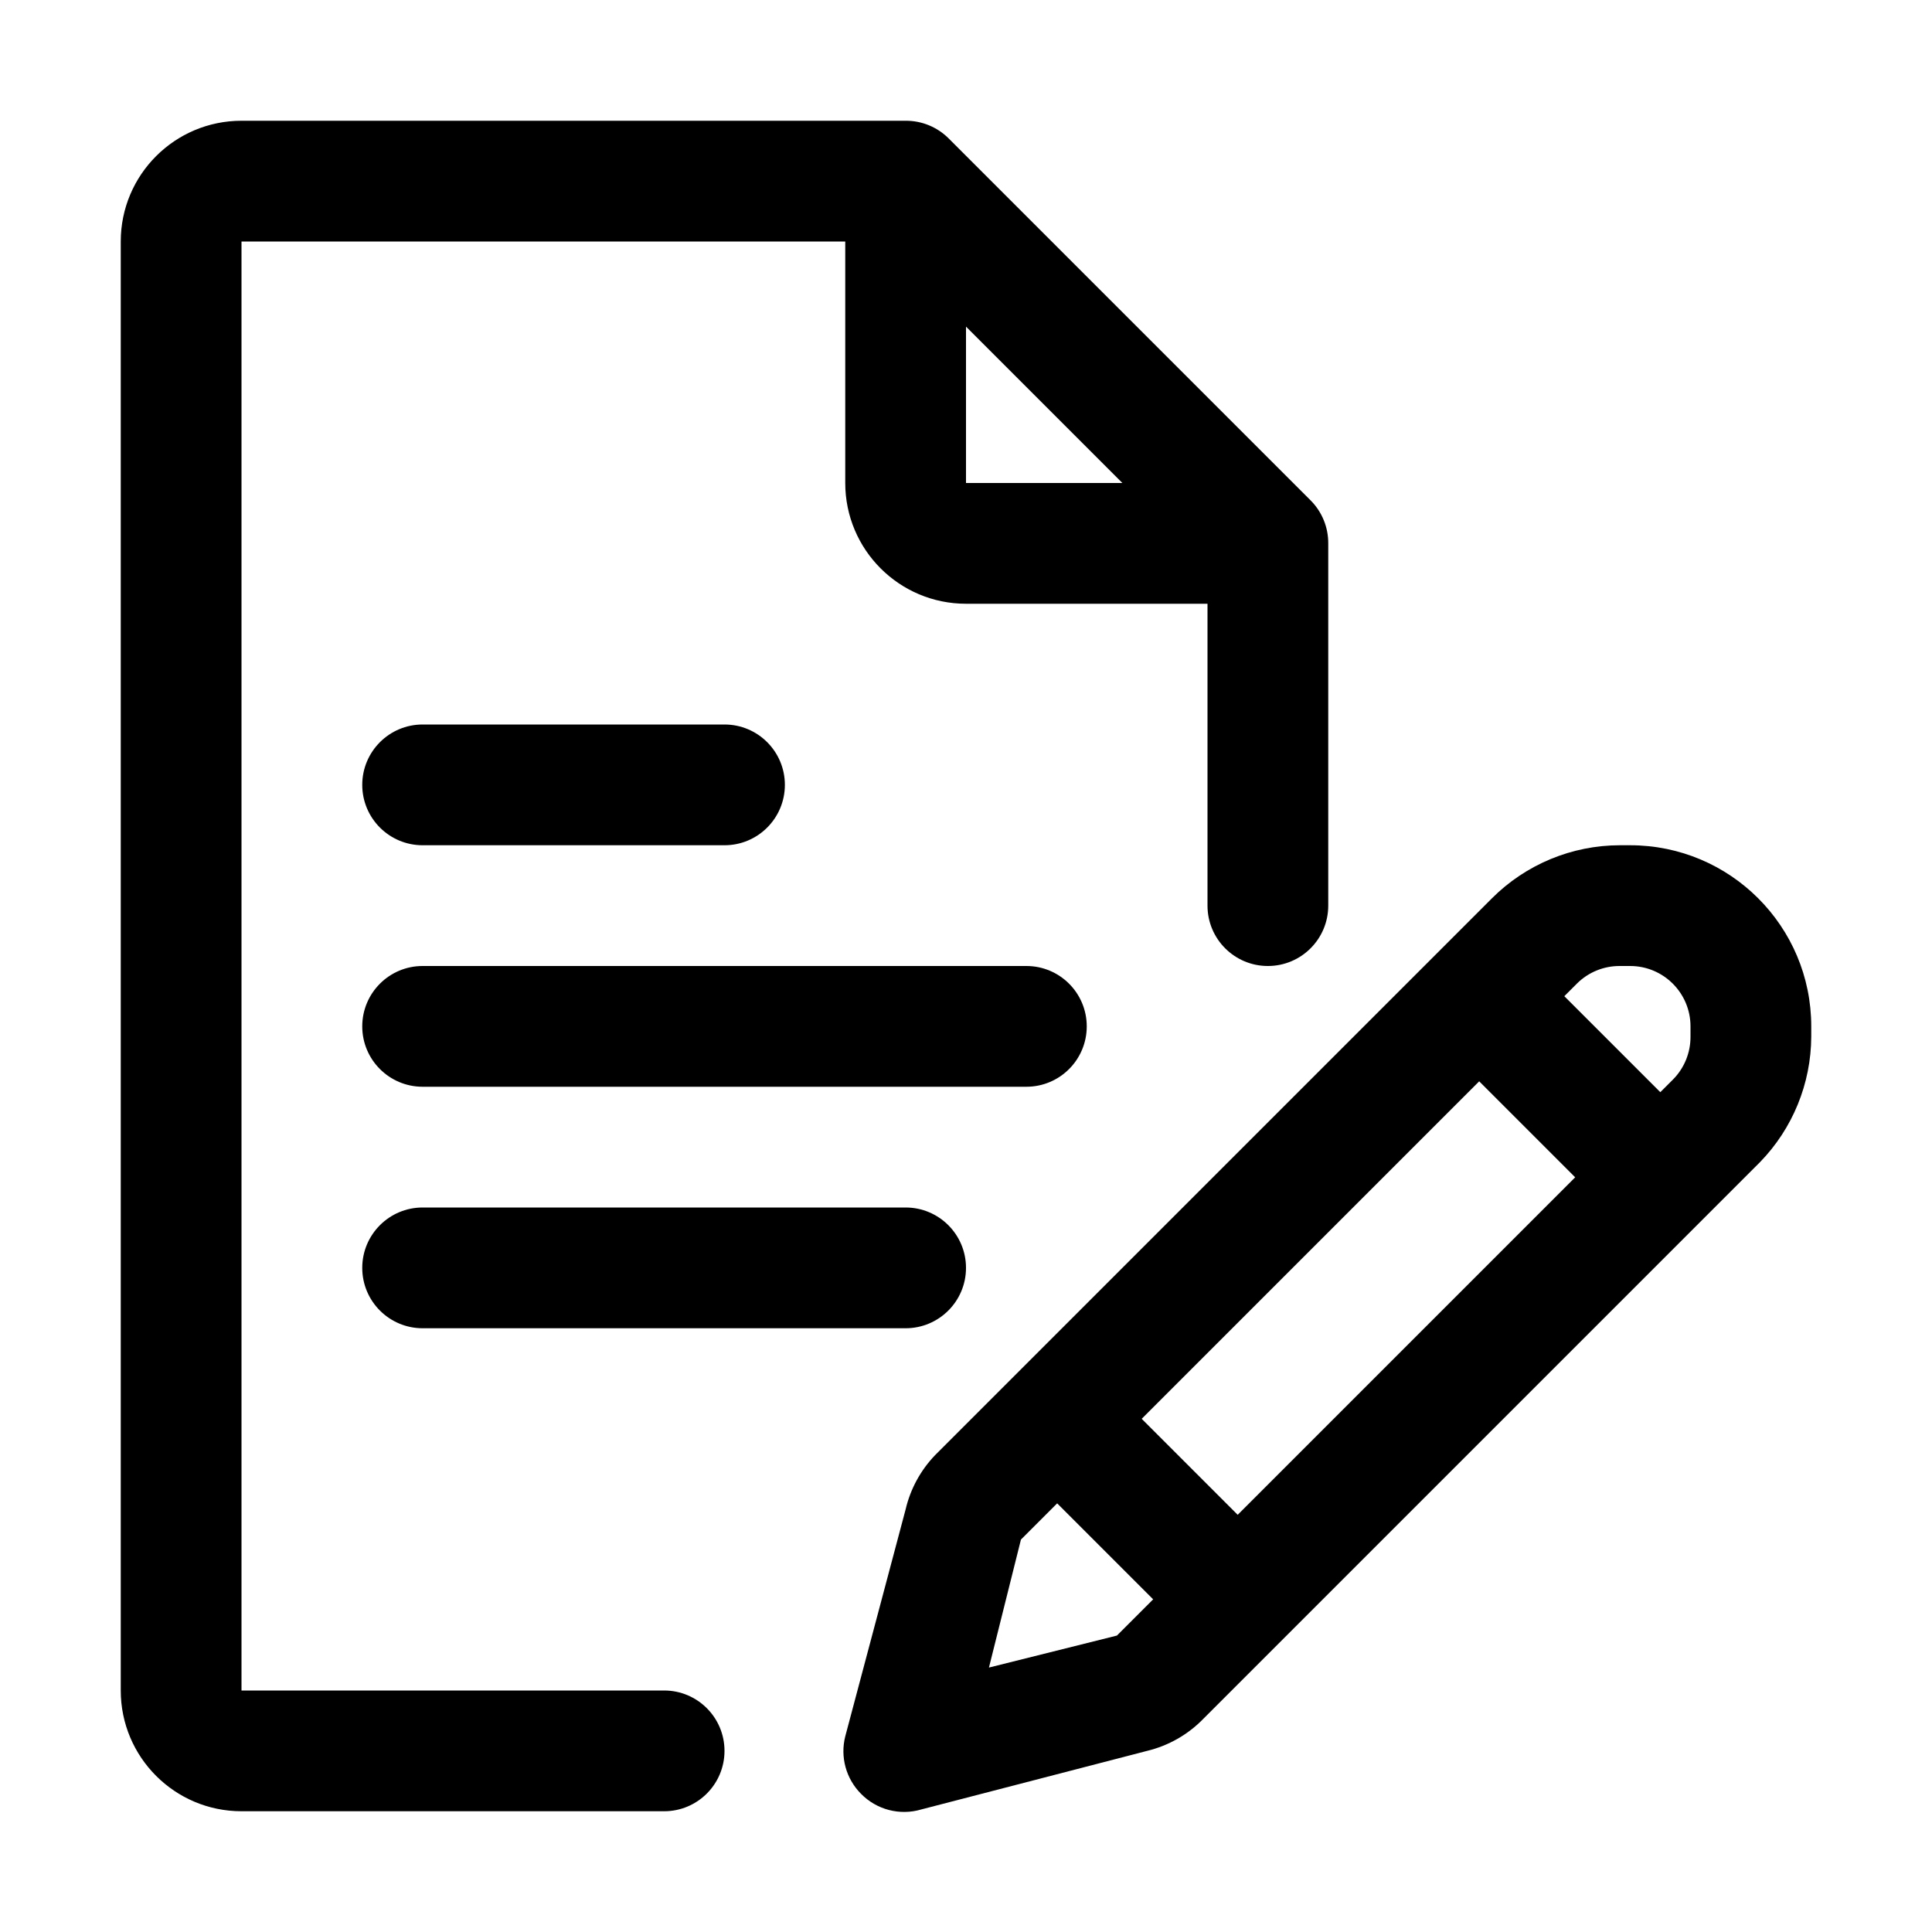
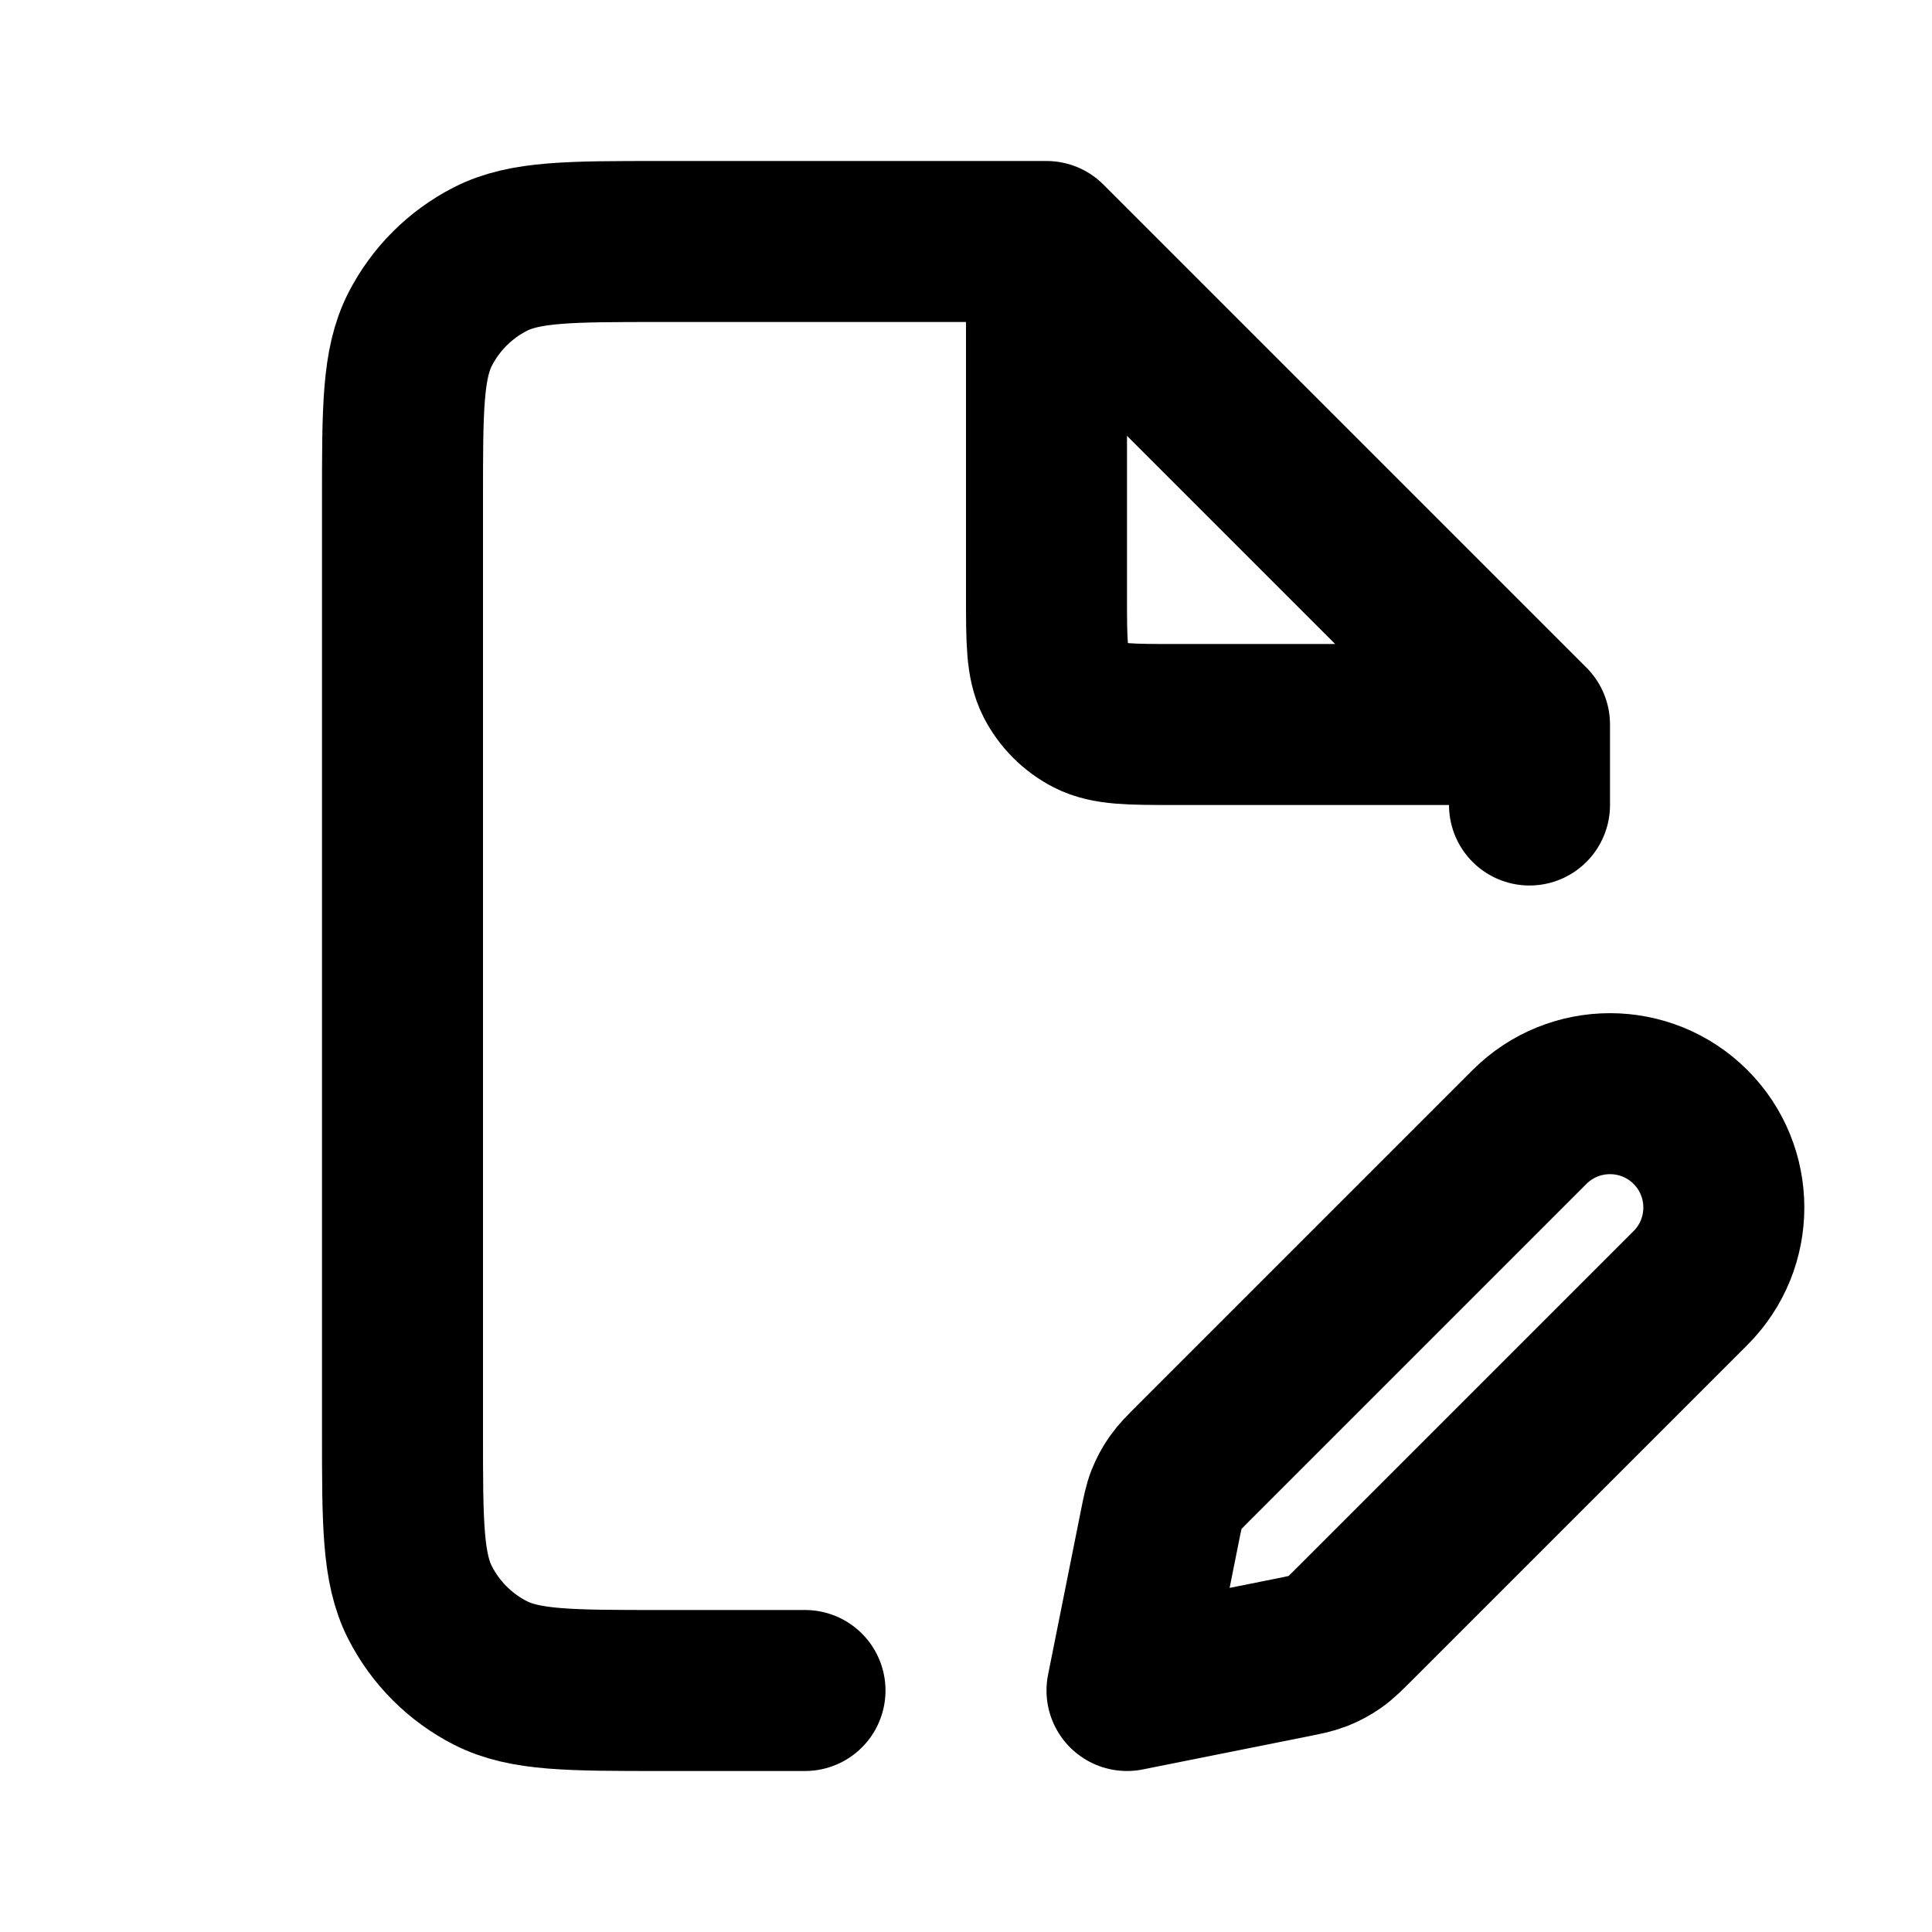
- <svg xmlns="http://www.w3.org/2000/svg" viewBox="0 0 32 32">
-   <g id="Layer_7" data-name="Layer 7">
-     <path d="m11 28h-7v-24h10v4a2 2 0 0 0 2 2h4v5a1 1 0 0 0 2 0v-6a1 1 0 0 0 -.29-.71l-6-6a1 1 0 0 0 -.71-.29h-11a2 2 0 0 0 -2 2v24a2 2 0 0 0 2 2h7a1 1 0 0 0 0-2zm5-22.59 2.59 2.59h-2.59z" />
-     <path d="m7 14h5a1 1 0 0 0 0-2h-5a1 1 0 0 0 0 2z" />
-     <path d="m18 17a1 1 0 0 0 -1-1h-10a1 1 0 0 0 0 2h10a1 1 0 0 0 1-1z" />
-     <path d="m7 20a1 1 0 0 0 0 2h8a1 1 0 0 0 0-2z" />
-     <path d="m27 14h-.17a3 3 0 0 0 -2.12.88l-9.22 9.22a1.93 1.93 0 0 0 -.49.9l-1 3.76a1 1 0 0 0 .26.95 1 1 0 0 0 1 .26l3.74-.97a1.93 1.93 0 0 0 .93-.53l9.22-9.22a3 3 0 0 0 .85-2.08v-.17a3 3 0 0 0 -3-3zm-6.5 11.09-1.59-1.59 5.59-5.59 1.59 1.59zm-2 2-2.12.53.53-2.12.6-.6 1.59 1.59zm9.5-9.92a1 1 0 0 1 -.29.71l-.21.21-1.59-1.59.21-.21a1 1 0 0 1 .71-.29h.17a1 1 0 0 1 1 1z" />
-   </g>
+ <svg xmlns="http://www.w3.org/2000/svg" width="800px" height="800px" viewBox="0 0 24 24" fill="none">
+   <path d="M13 3H8.2C7.08 3 6.52 3 6.092 3.218C5.716 3.41 5.41 3.716 5.218 4.092C5 4.52 5 5.08 5 6.2V17.8C5 18.92 5 19.48 5.218 19.908C5.41 20.284 5.716 20.59 6.092 20.782C6.52 21 7.08 21 8.2 21H10M13 3L19 9M13 3V7.4C13 7.96 13 8.24 13.109 8.454C13.205 8.642 13.358 8.795 13.546 8.891C13.76 9 14.04 9 14.6 9H19M19 9V10M14 21L16.025 20.595C16.201 20.56 16.29 20.542 16.372 20.51C16.445 20.481 16.515 20.444 16.579 20.399C16.652 20.348 16.715 20.285 16.843 20.157L21 16C21.552 15.448 21.552 14.552 21 14C20.448 13.448 19.552 13.448 19 14L14.843 18.157C14.715 18.285 14.652 18.348 14.601 18.421C14.556 18.485 14.519 18.555 14.49 18.628C14.458 18.71 14.44 18.799 14.405 18.975L14 21Z" stroke="#000000" stroke-width="2" stroke-linecap="round" stroke-linejoin="round" />
</svg>
